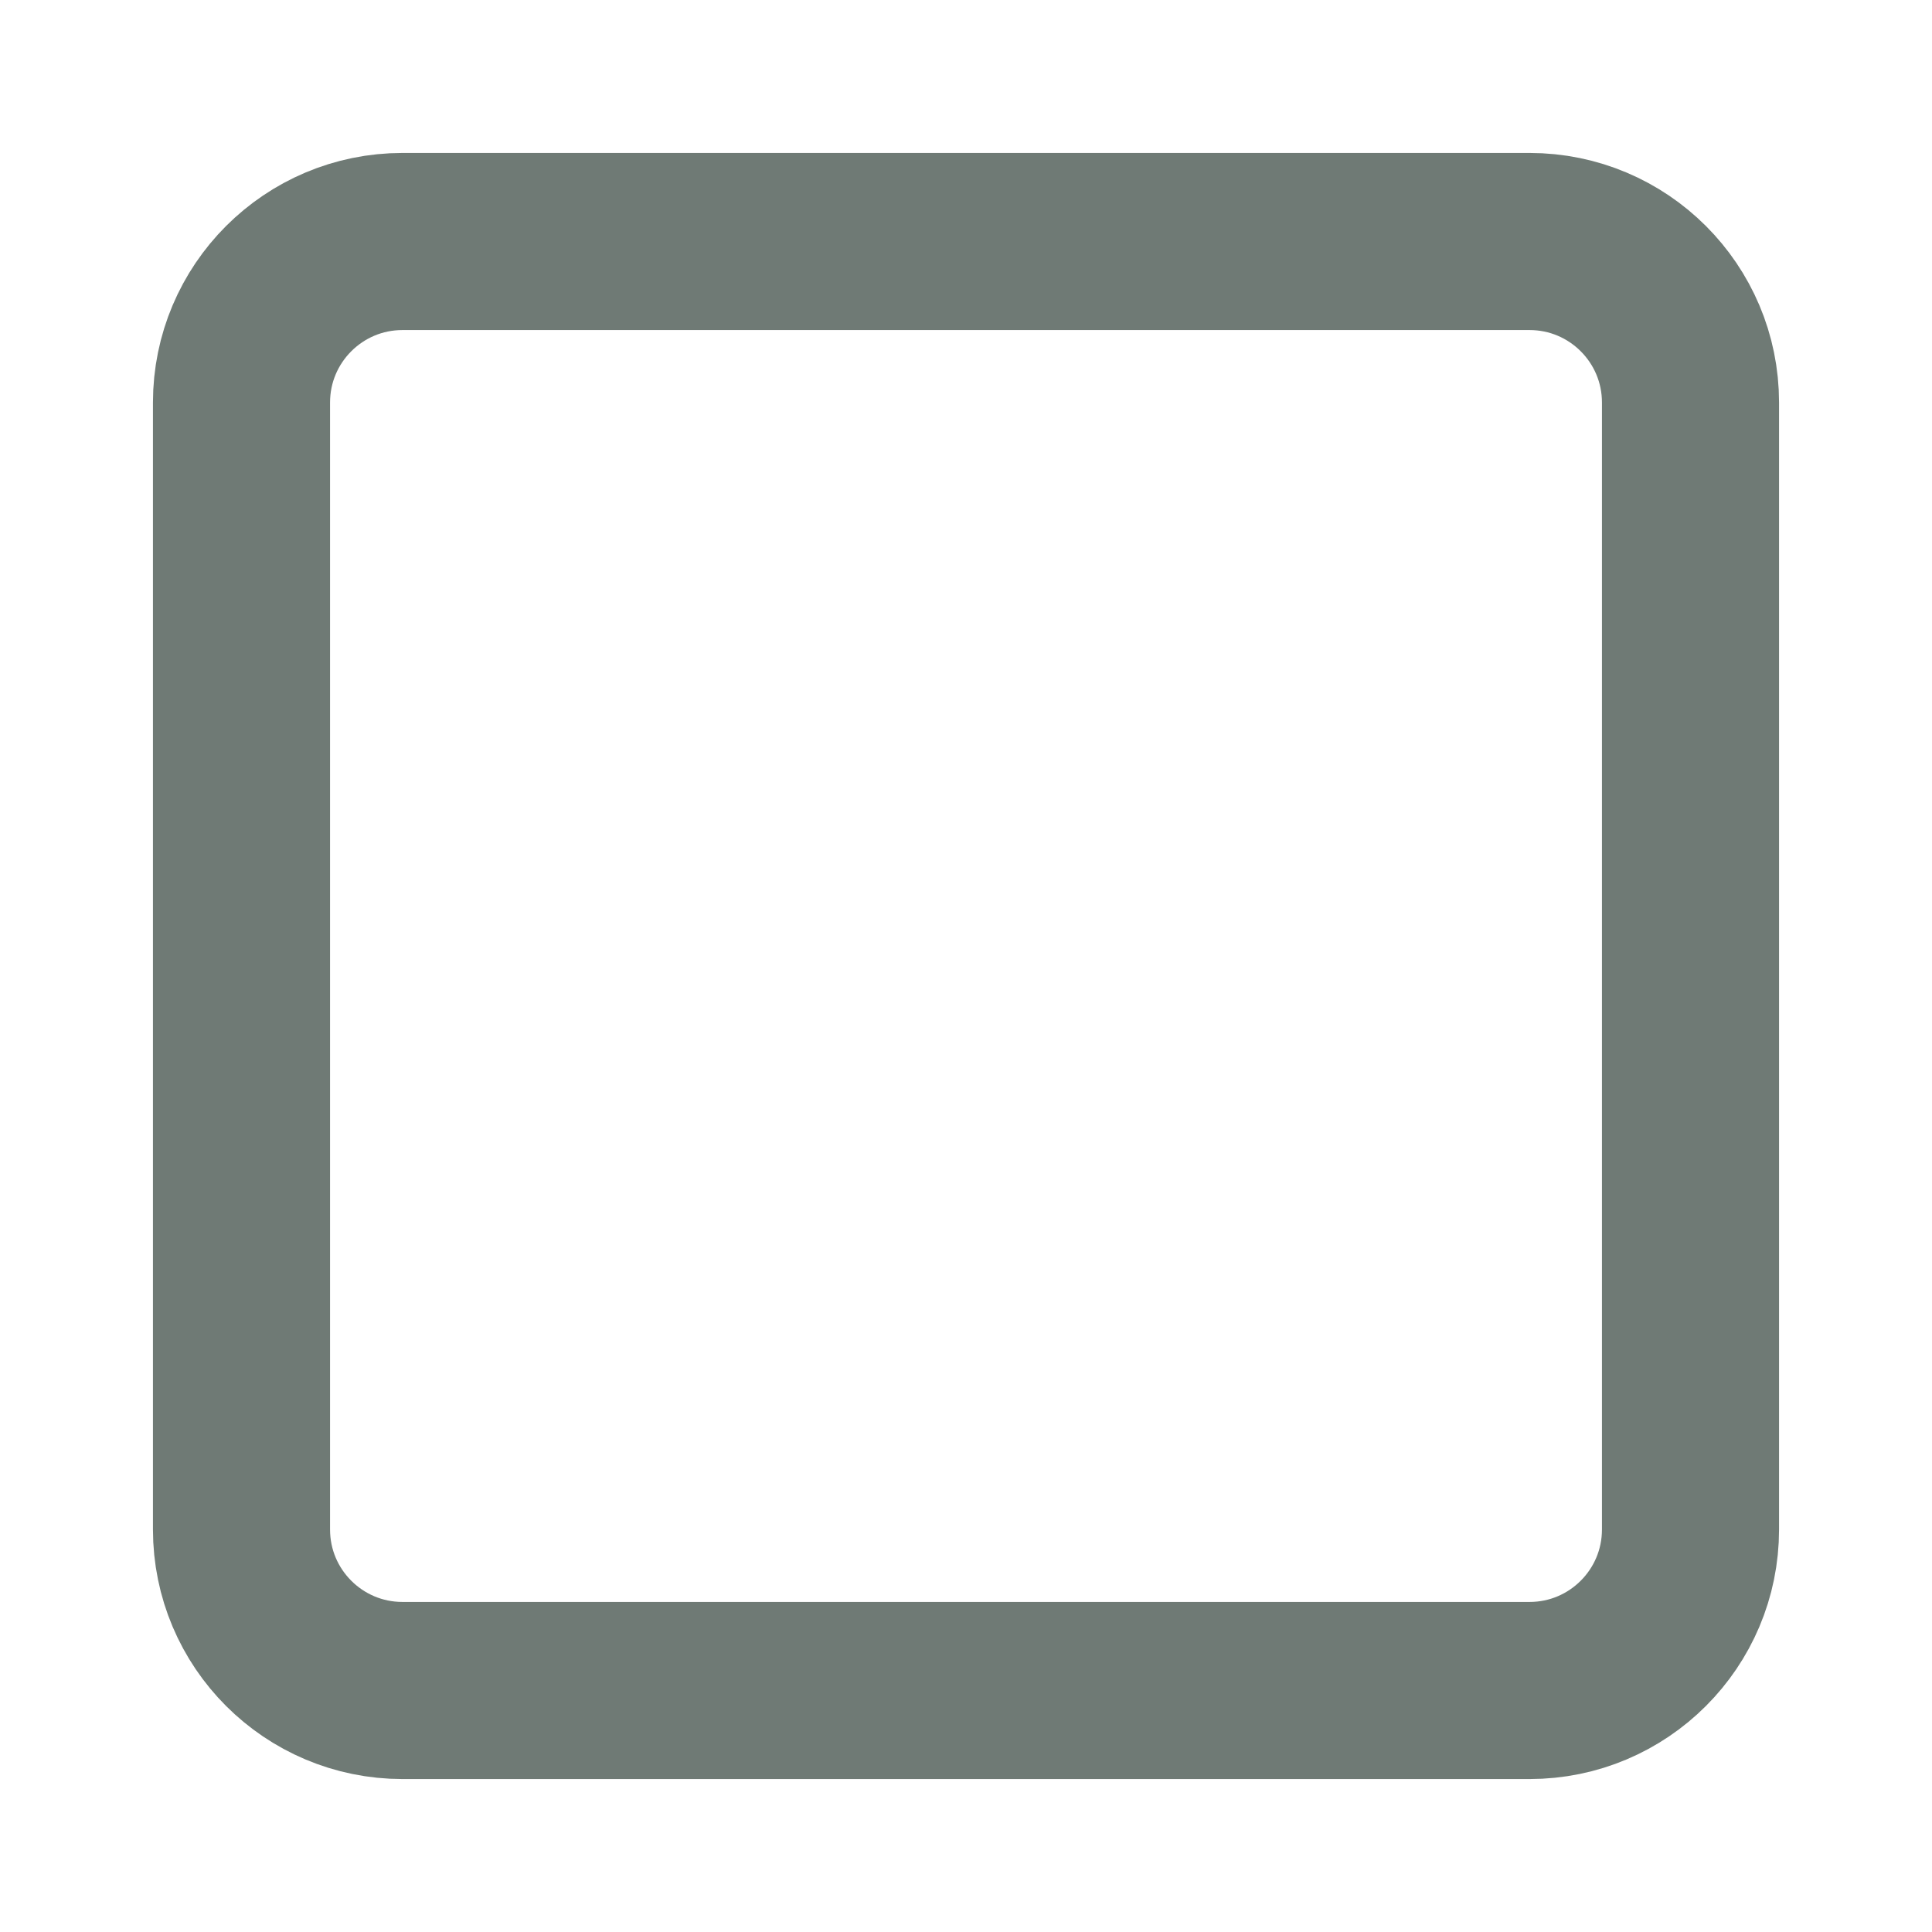
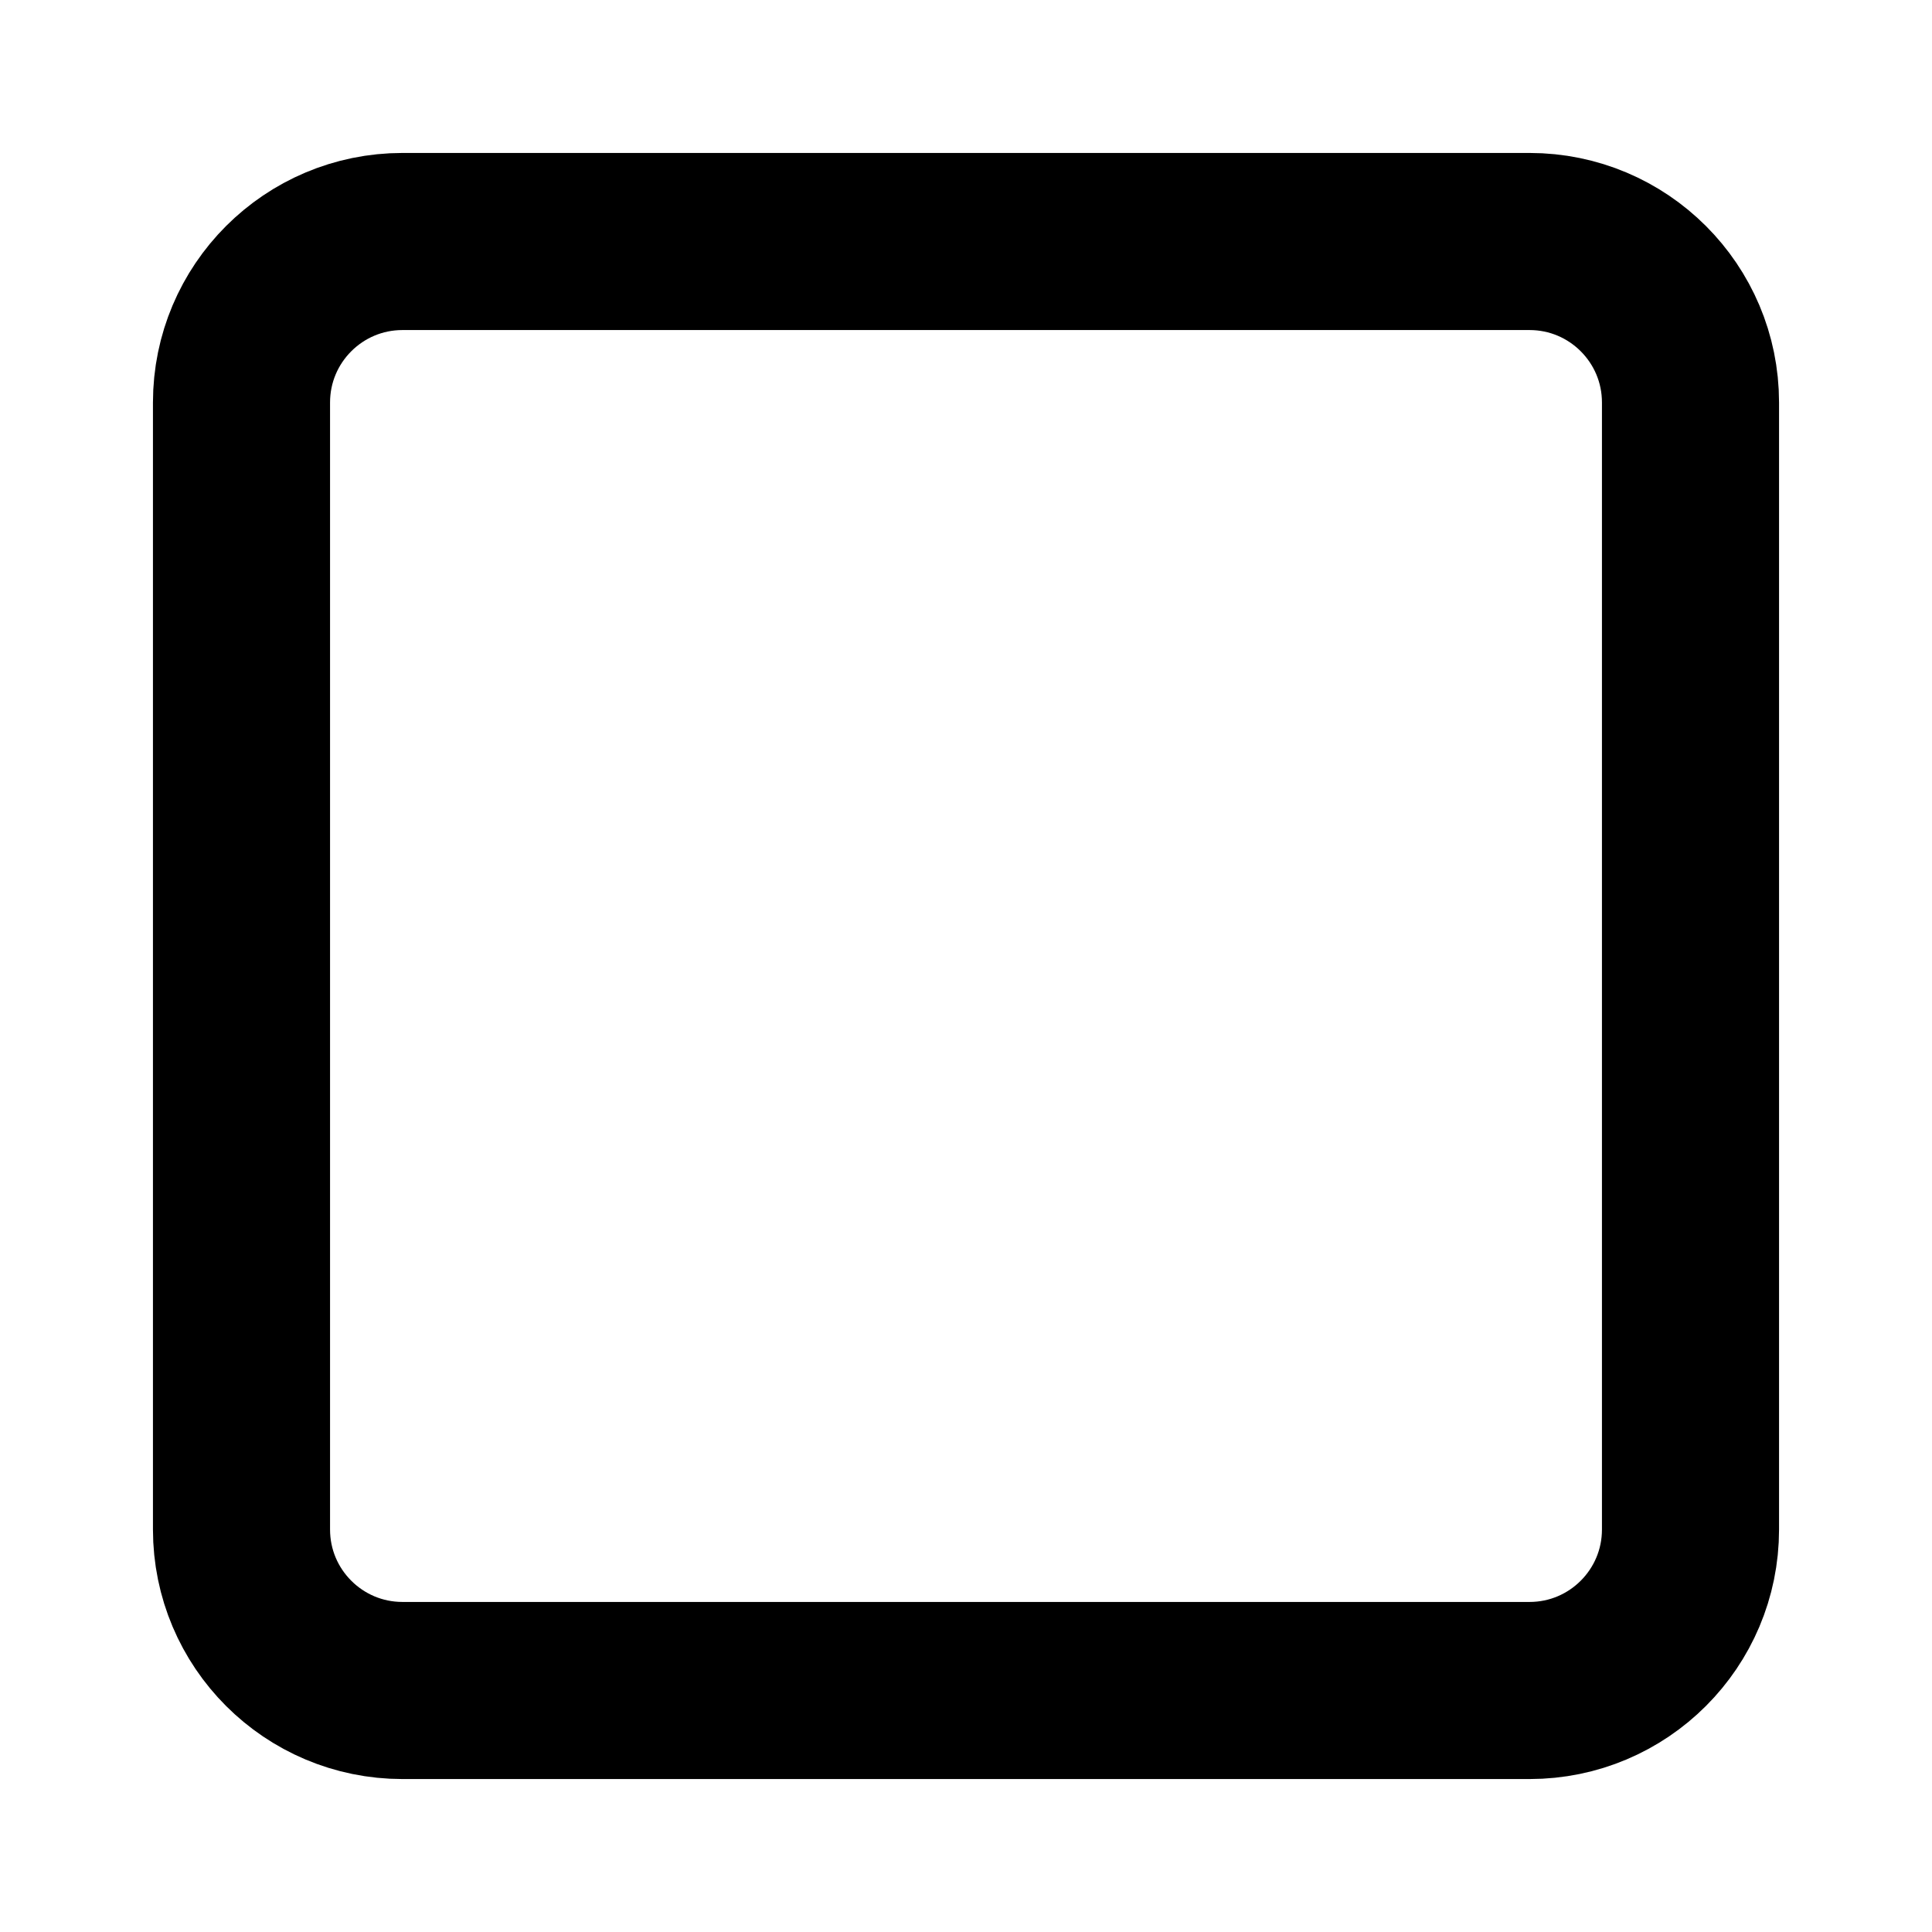
- <svg xmlns="http://www.w3.org/2000/svg" width="24" height="24" viewBox="0 0 24 24" fill="none" stroke="#6f7a75" stroke-width="2.2" stroke-linecap="round" stroke-linejoin="round">
+ <svg xmlns="http://www.w3.org/2000/svg" width="24" height="24" viewBox="0 0 24 24" fill="none" stroke="currentColor" stroke-width="2.2" stroke-linecap="round" stroke-linejoin="round">
  <rect width="18" height="18" x="3" y="3" rx="2" />
</svg>
